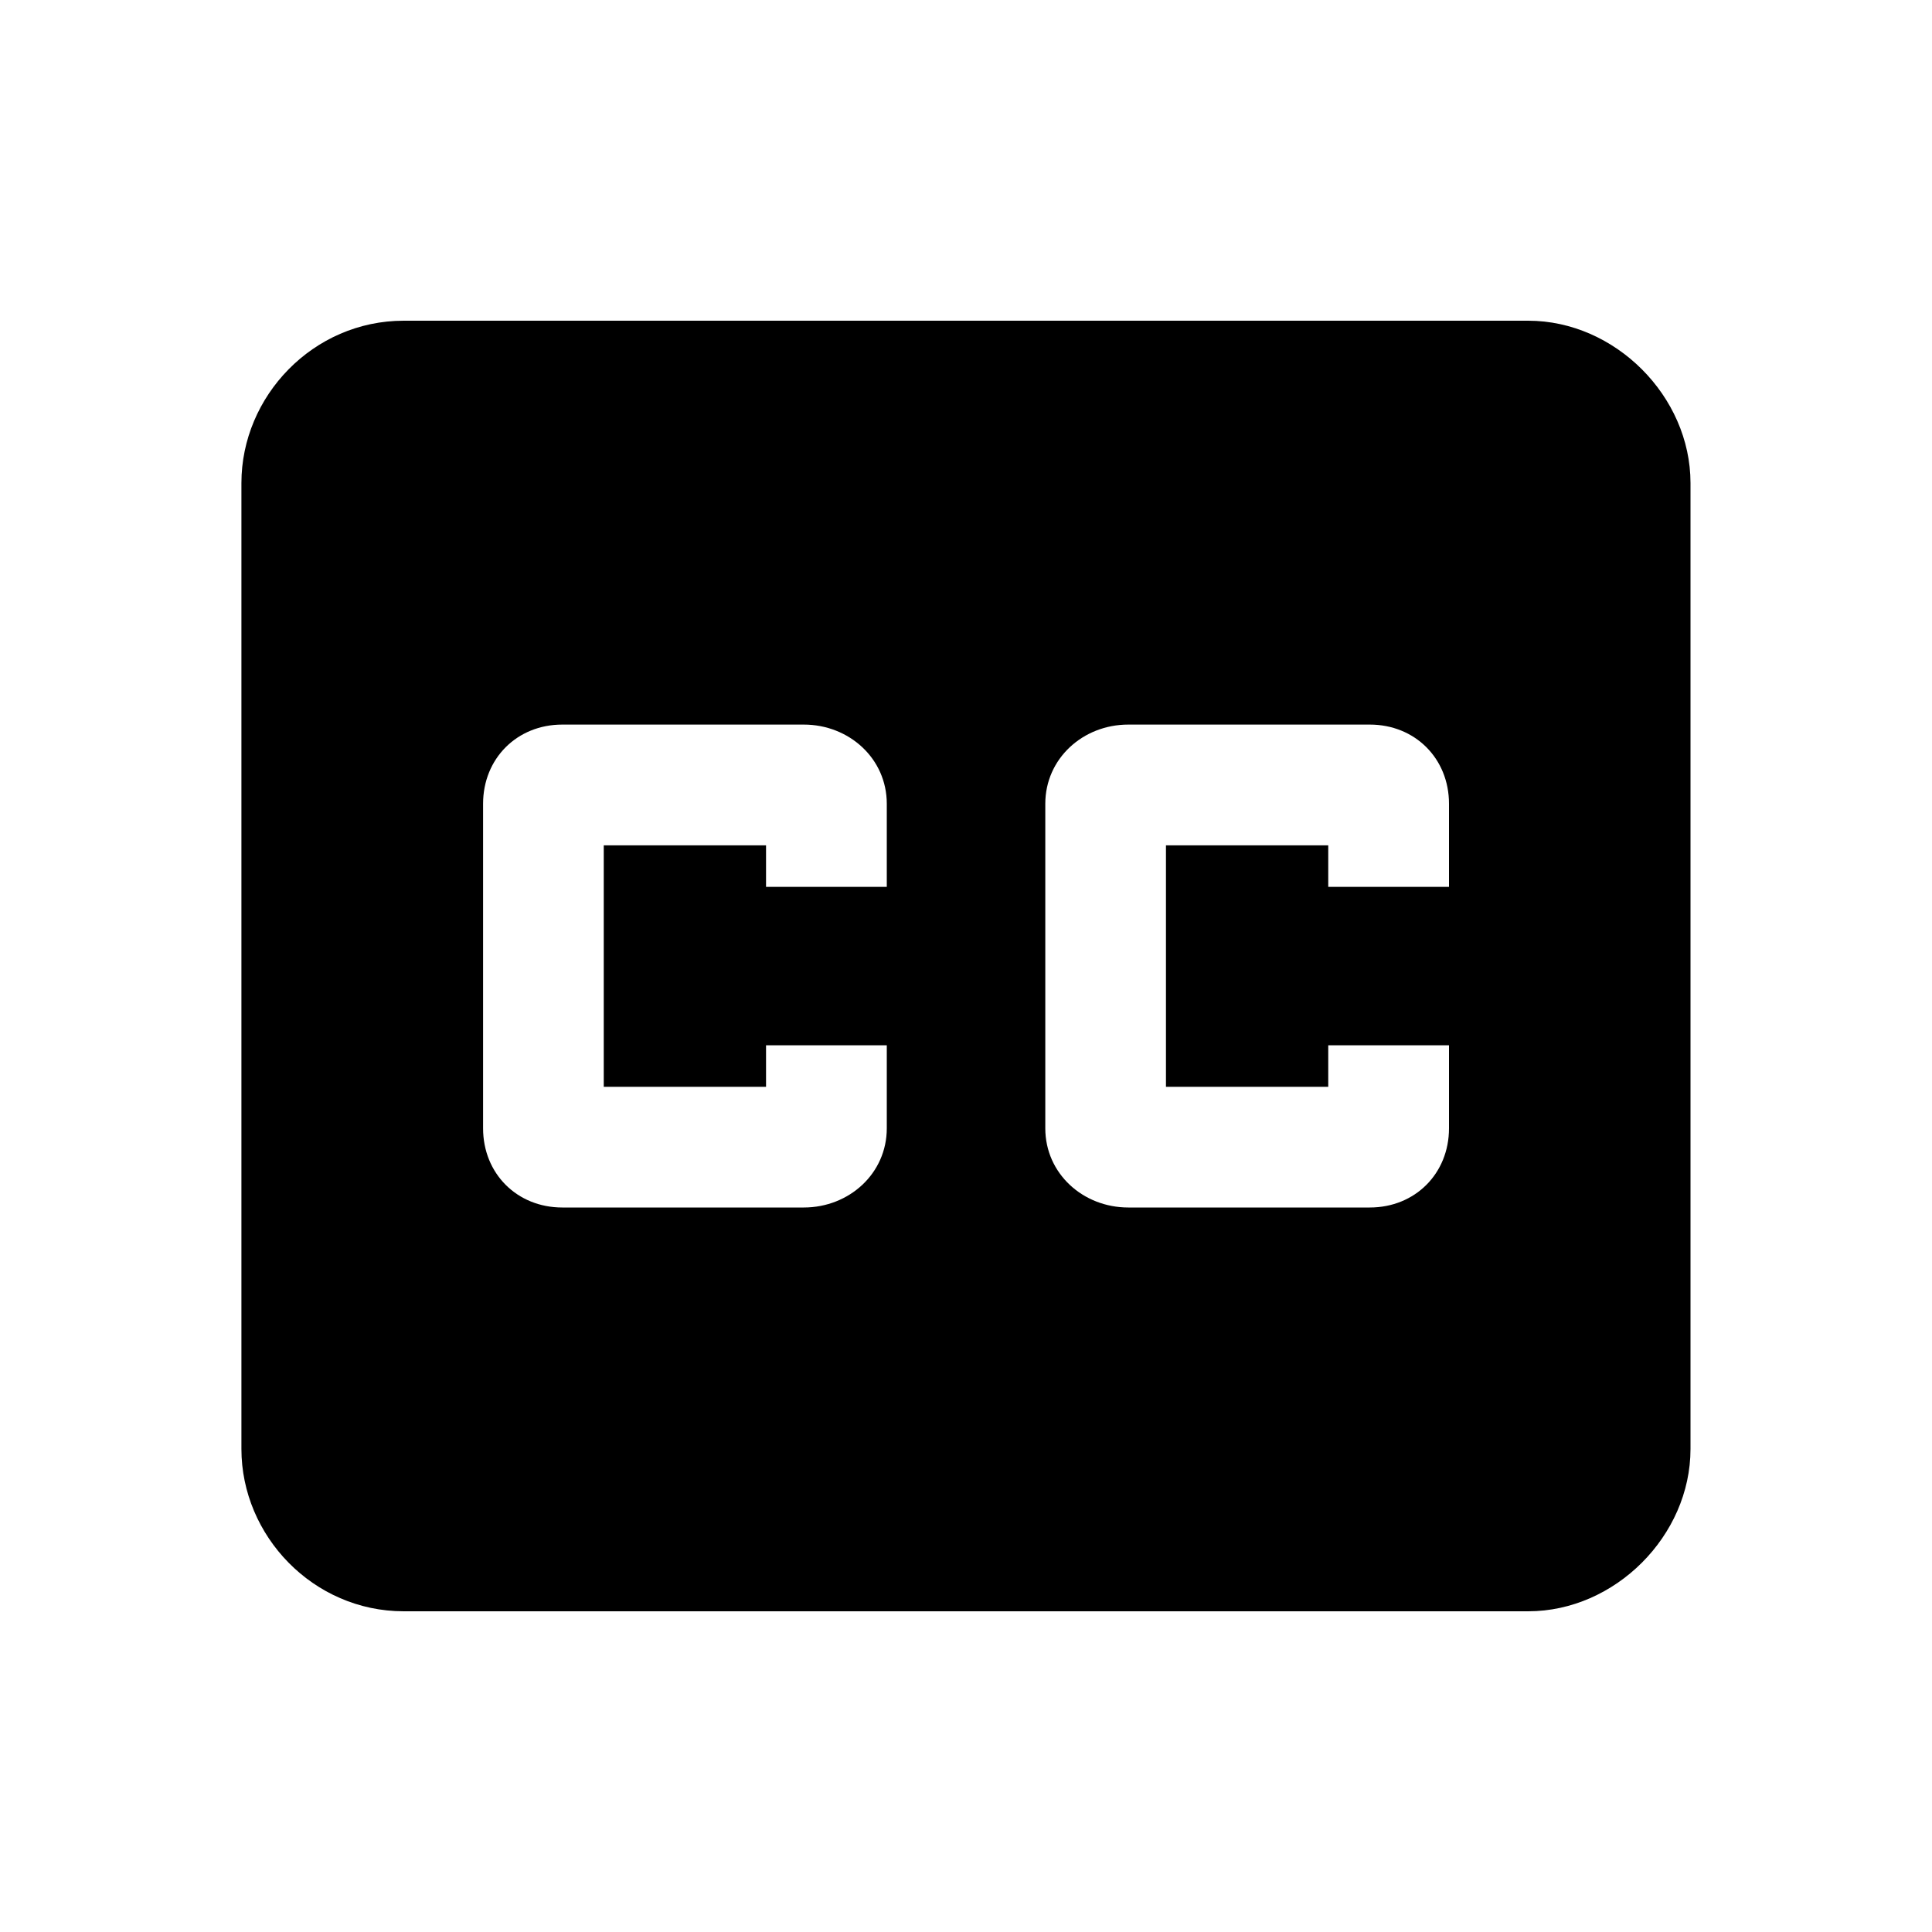
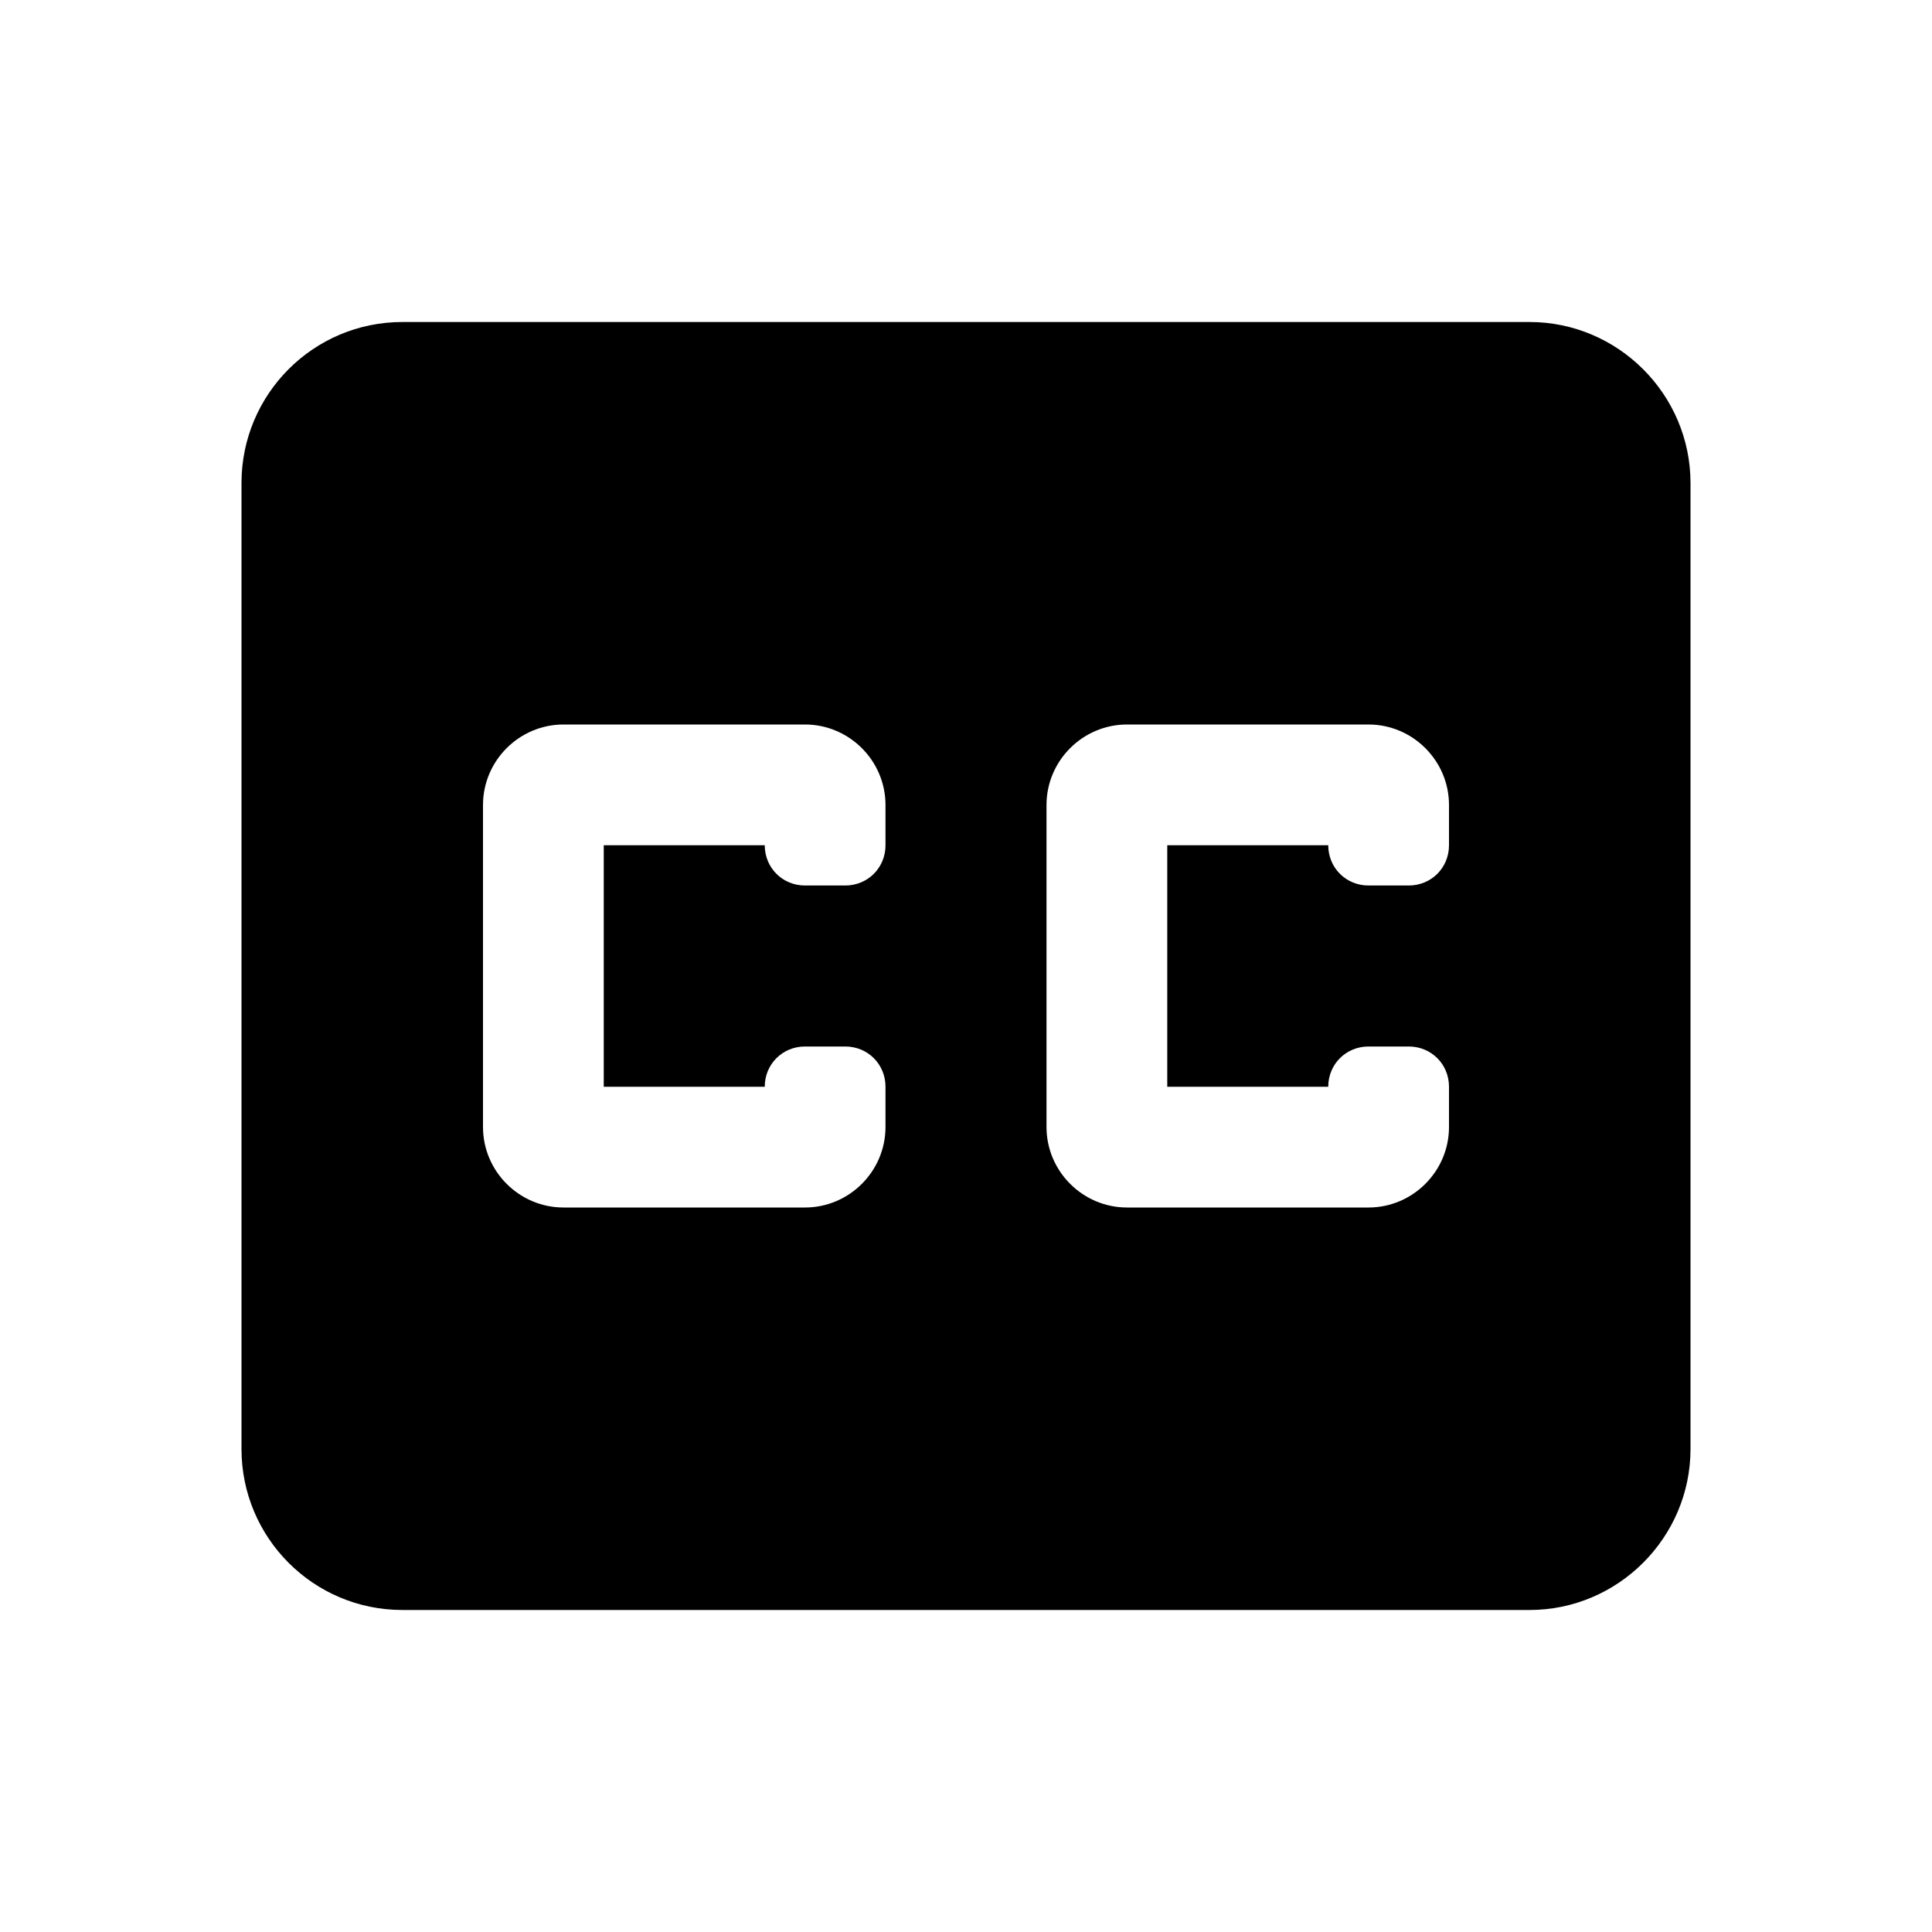
- <svg xmlns="http://www.w3.org/2000/svg" version="1.1" width="24" height="24" viewBox="0 0 24 24">
-   <path d="M18 11.016v-1.031c0-0.563-0.422-0.984-0.984-0.984h-3c-0.563 0-1.031 0.422-1.031 0.984v4.031c0 0.563 0.469 0.984 1.031 0.984h3c0.563 0 0.984-0.422 0.984-0.984v-1.031h-1.5v0.516h-2.016v-3h2.016v0.516h1.5zM11.016 11.016v-1.031c0-0.563-0.469-0.984-1.031-0.984h-3c-0.563 0-0.984 0.422-0.984 0.984v4.031c0 0.563 0.422 0.984 0.984 0.984h3c0.563 0 1.031-0.422 1.031-0.984v-1.031h-1.5v0.516h-2.016v-3h2.016v0.516h1.5zM18.984 3.984c1.078 0 2.016 0.938 2.016 2.016v12c0 1.078-0.938 2.016-2.016 2.016h-13.969c-1.125 0-2.016-0.938-2.016-2.016v-12c0-1.078 0.891-2.016 2.016-2.016h13.969z" />
+ <svg xmlns="http://www.w3.org/2000/svg" width="24" height="24" viewBox="0 0 24 24">
+   <path d="M19 4H5c-1.11 0-2 .9-2 2v12c0 1.1.89 2 2 2h14c1.1 0 2-.9 2-2V6c0-1.1-.9-2-2-2zm-8 6.5c0 .28-.22.5-.5.5H10c-.28 0-.5-.22-.5-.5h-2v3h2c0-.28.22-.5.5-.5h.5c.28 0 .5.22.5.5v.5c0 .55-.45 1-1 1H7c-.55 0-1-.45-1-1v-4c0-.55.45-1 1-1h3c.55 0 1 .45 1 1v.5zm7 0c0 .28-.22.5-.5.5H17c-.28 0-.5-.22-.5-.5h-2v3h2c0-.28.22-.5.5-.5h.5c.28 0 .5.22.5.5v.5c0 .55-.45 1-1 1h-3c-.55 0-1-.45-1-1v-4c0-.55.45-1 1-1h3c.55 0 1 .45 1 1v.5z" />
</svg>
